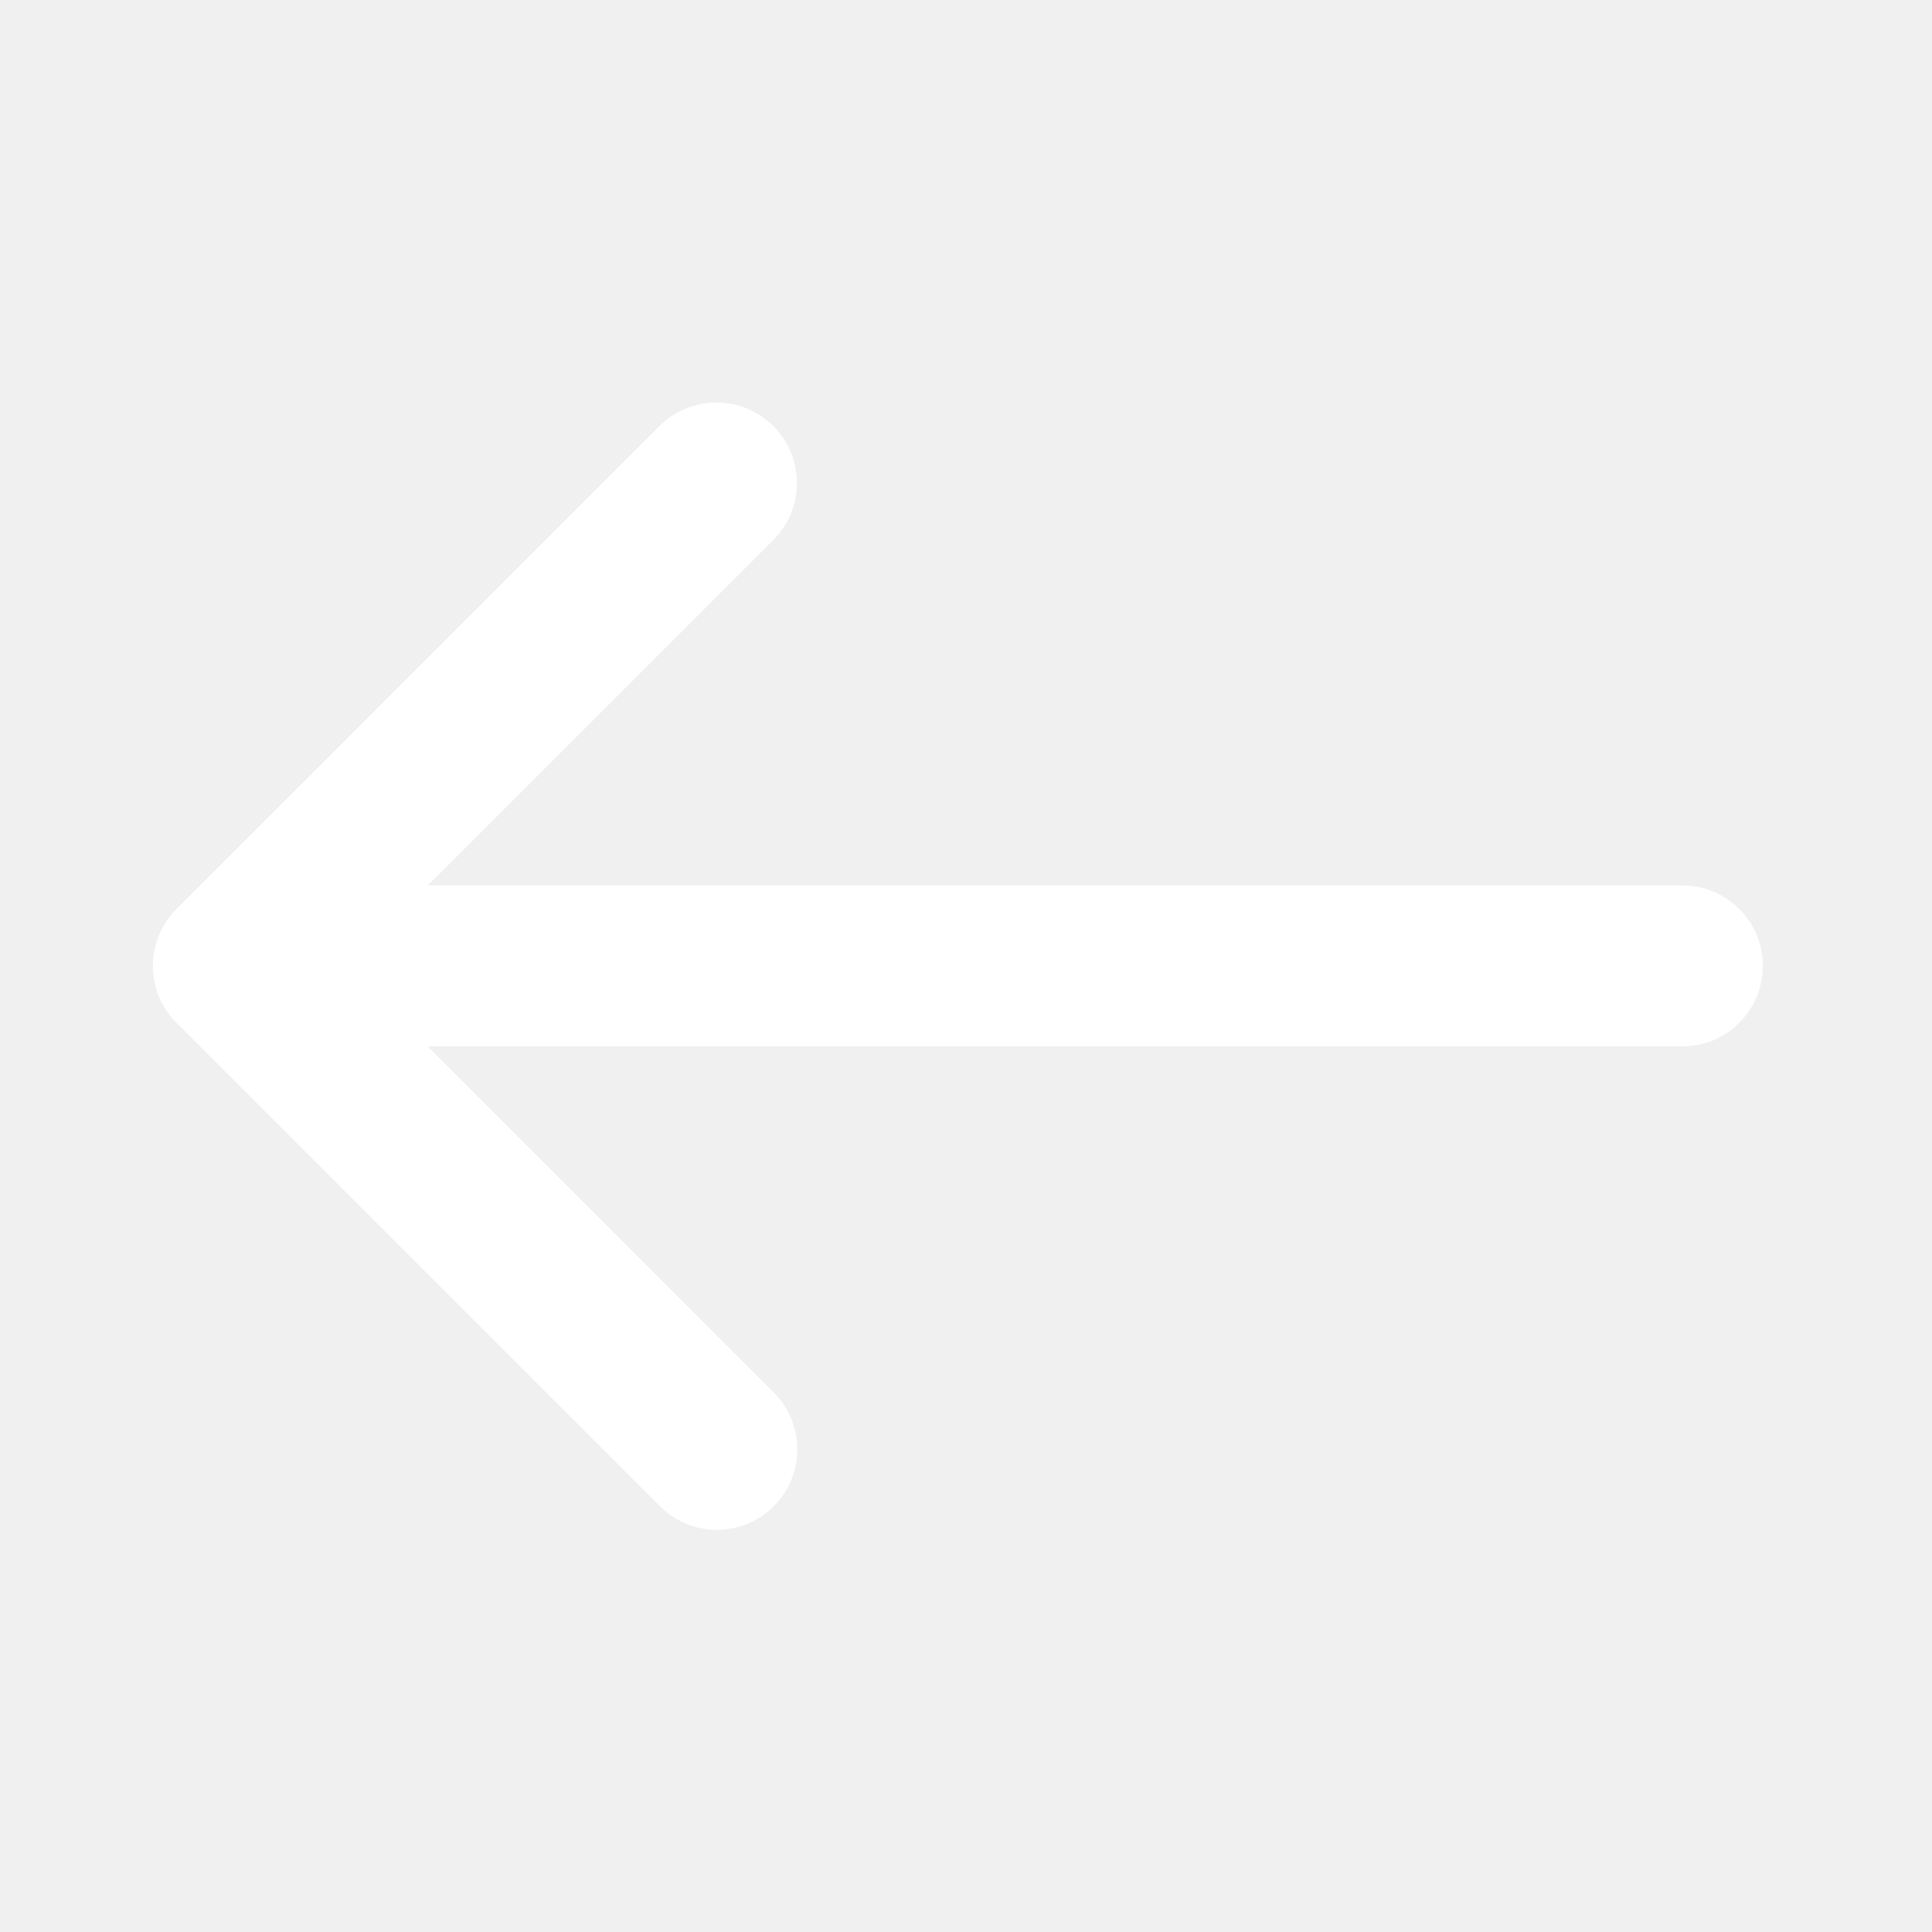
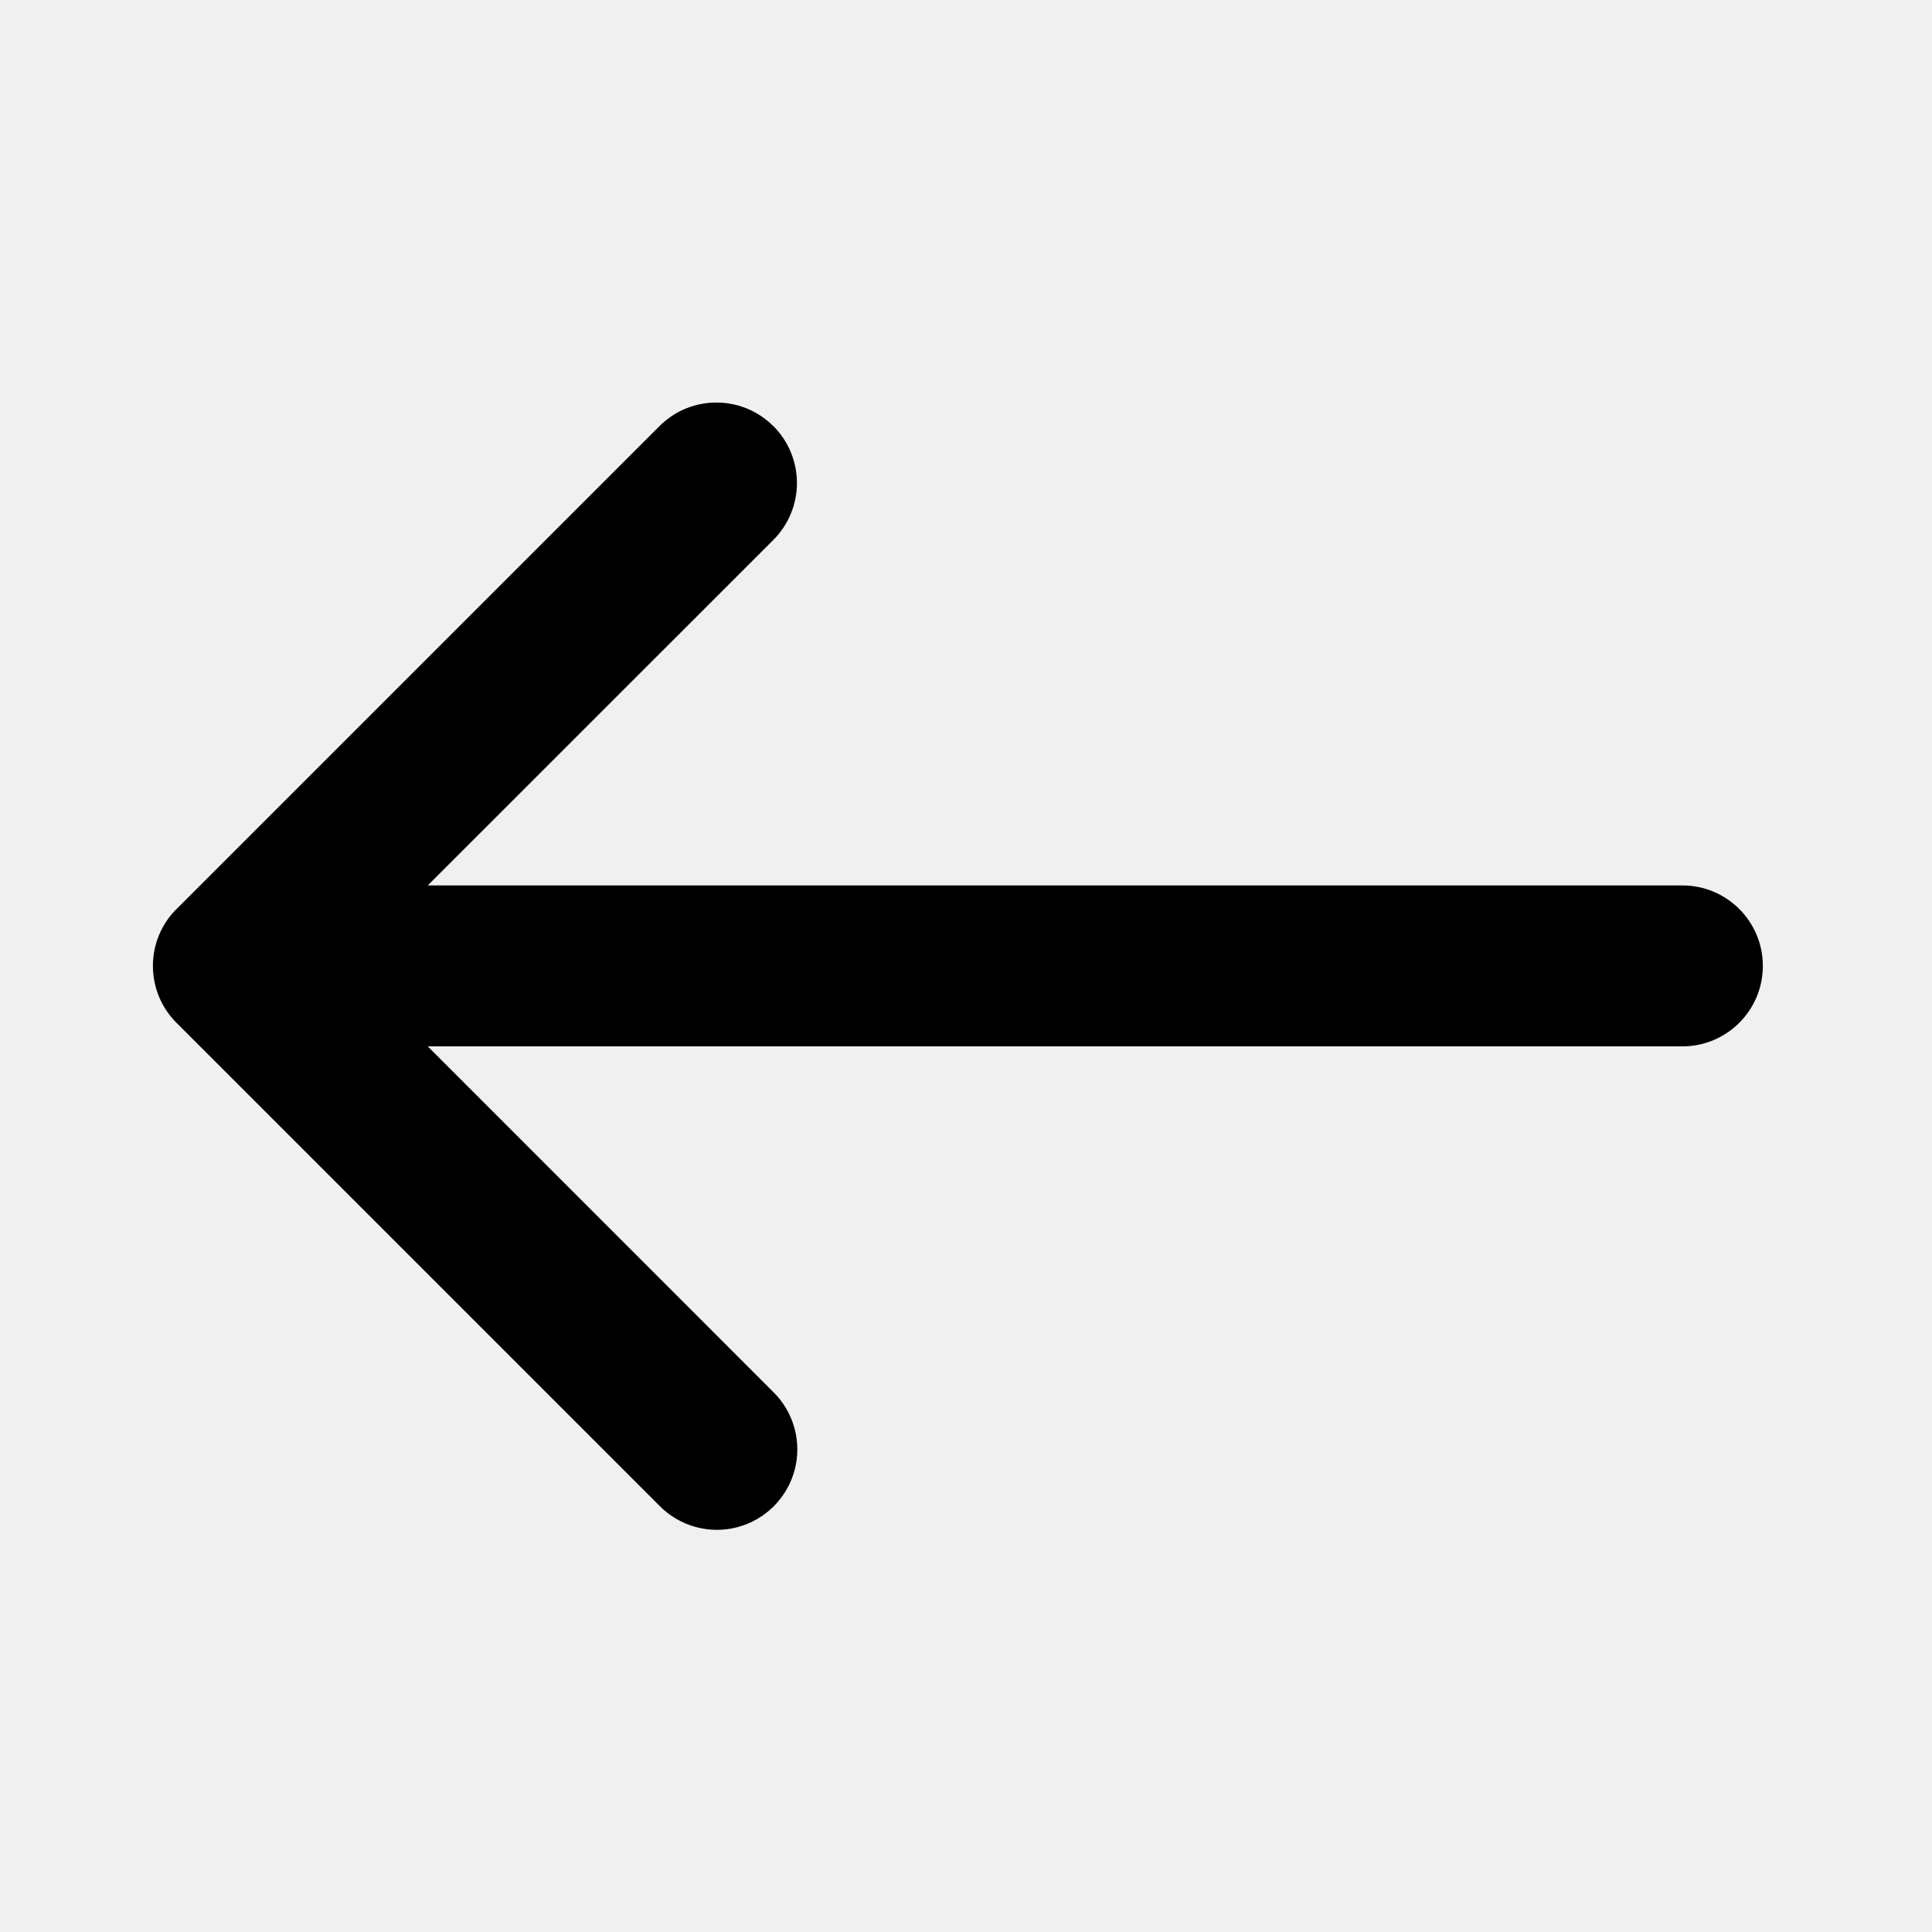
<svg xmlns="http://www.w3.org/2000/svg" width="20" height="20" fill="none" viewBox="0 0 20 20">
-   <path fill="#fff" fill-rule="evenodd" d="M8.005 4.41a.833.833 0 0 1 0 1.18L4.428 9.166h12.988a.833.833 0 0 1 0 1.666H4.428l3.577 3.578a.833.833 0 1 1-1.178 1.178l-5-5-.002-.002A.83.83 0 0 1 1.583 10a.83.83 0 0 1 .242-.588l.002-.001 5-5a.833.833 0 0 1 1.178 0" clip-rule="evenodd" />
+   <path fill="currentColor" fill-rule="evenodd" d="M8.005 4.41a.833.833 0 0 1 0 1.18L4.428 9.166h12.988a.833.833 0 0 1 0 1.666H4.428l3.577 3.578a.833.833 0 1 1-1.178 1.178l-5-5-.002-.002A.83.83 0 0 1 1.583 10a.83.83 0 0 1 .242-.588l.002-.001 5-5a.833.833 0 0 1 1.178 0" clip-rule="evenodd" />
</svg>
